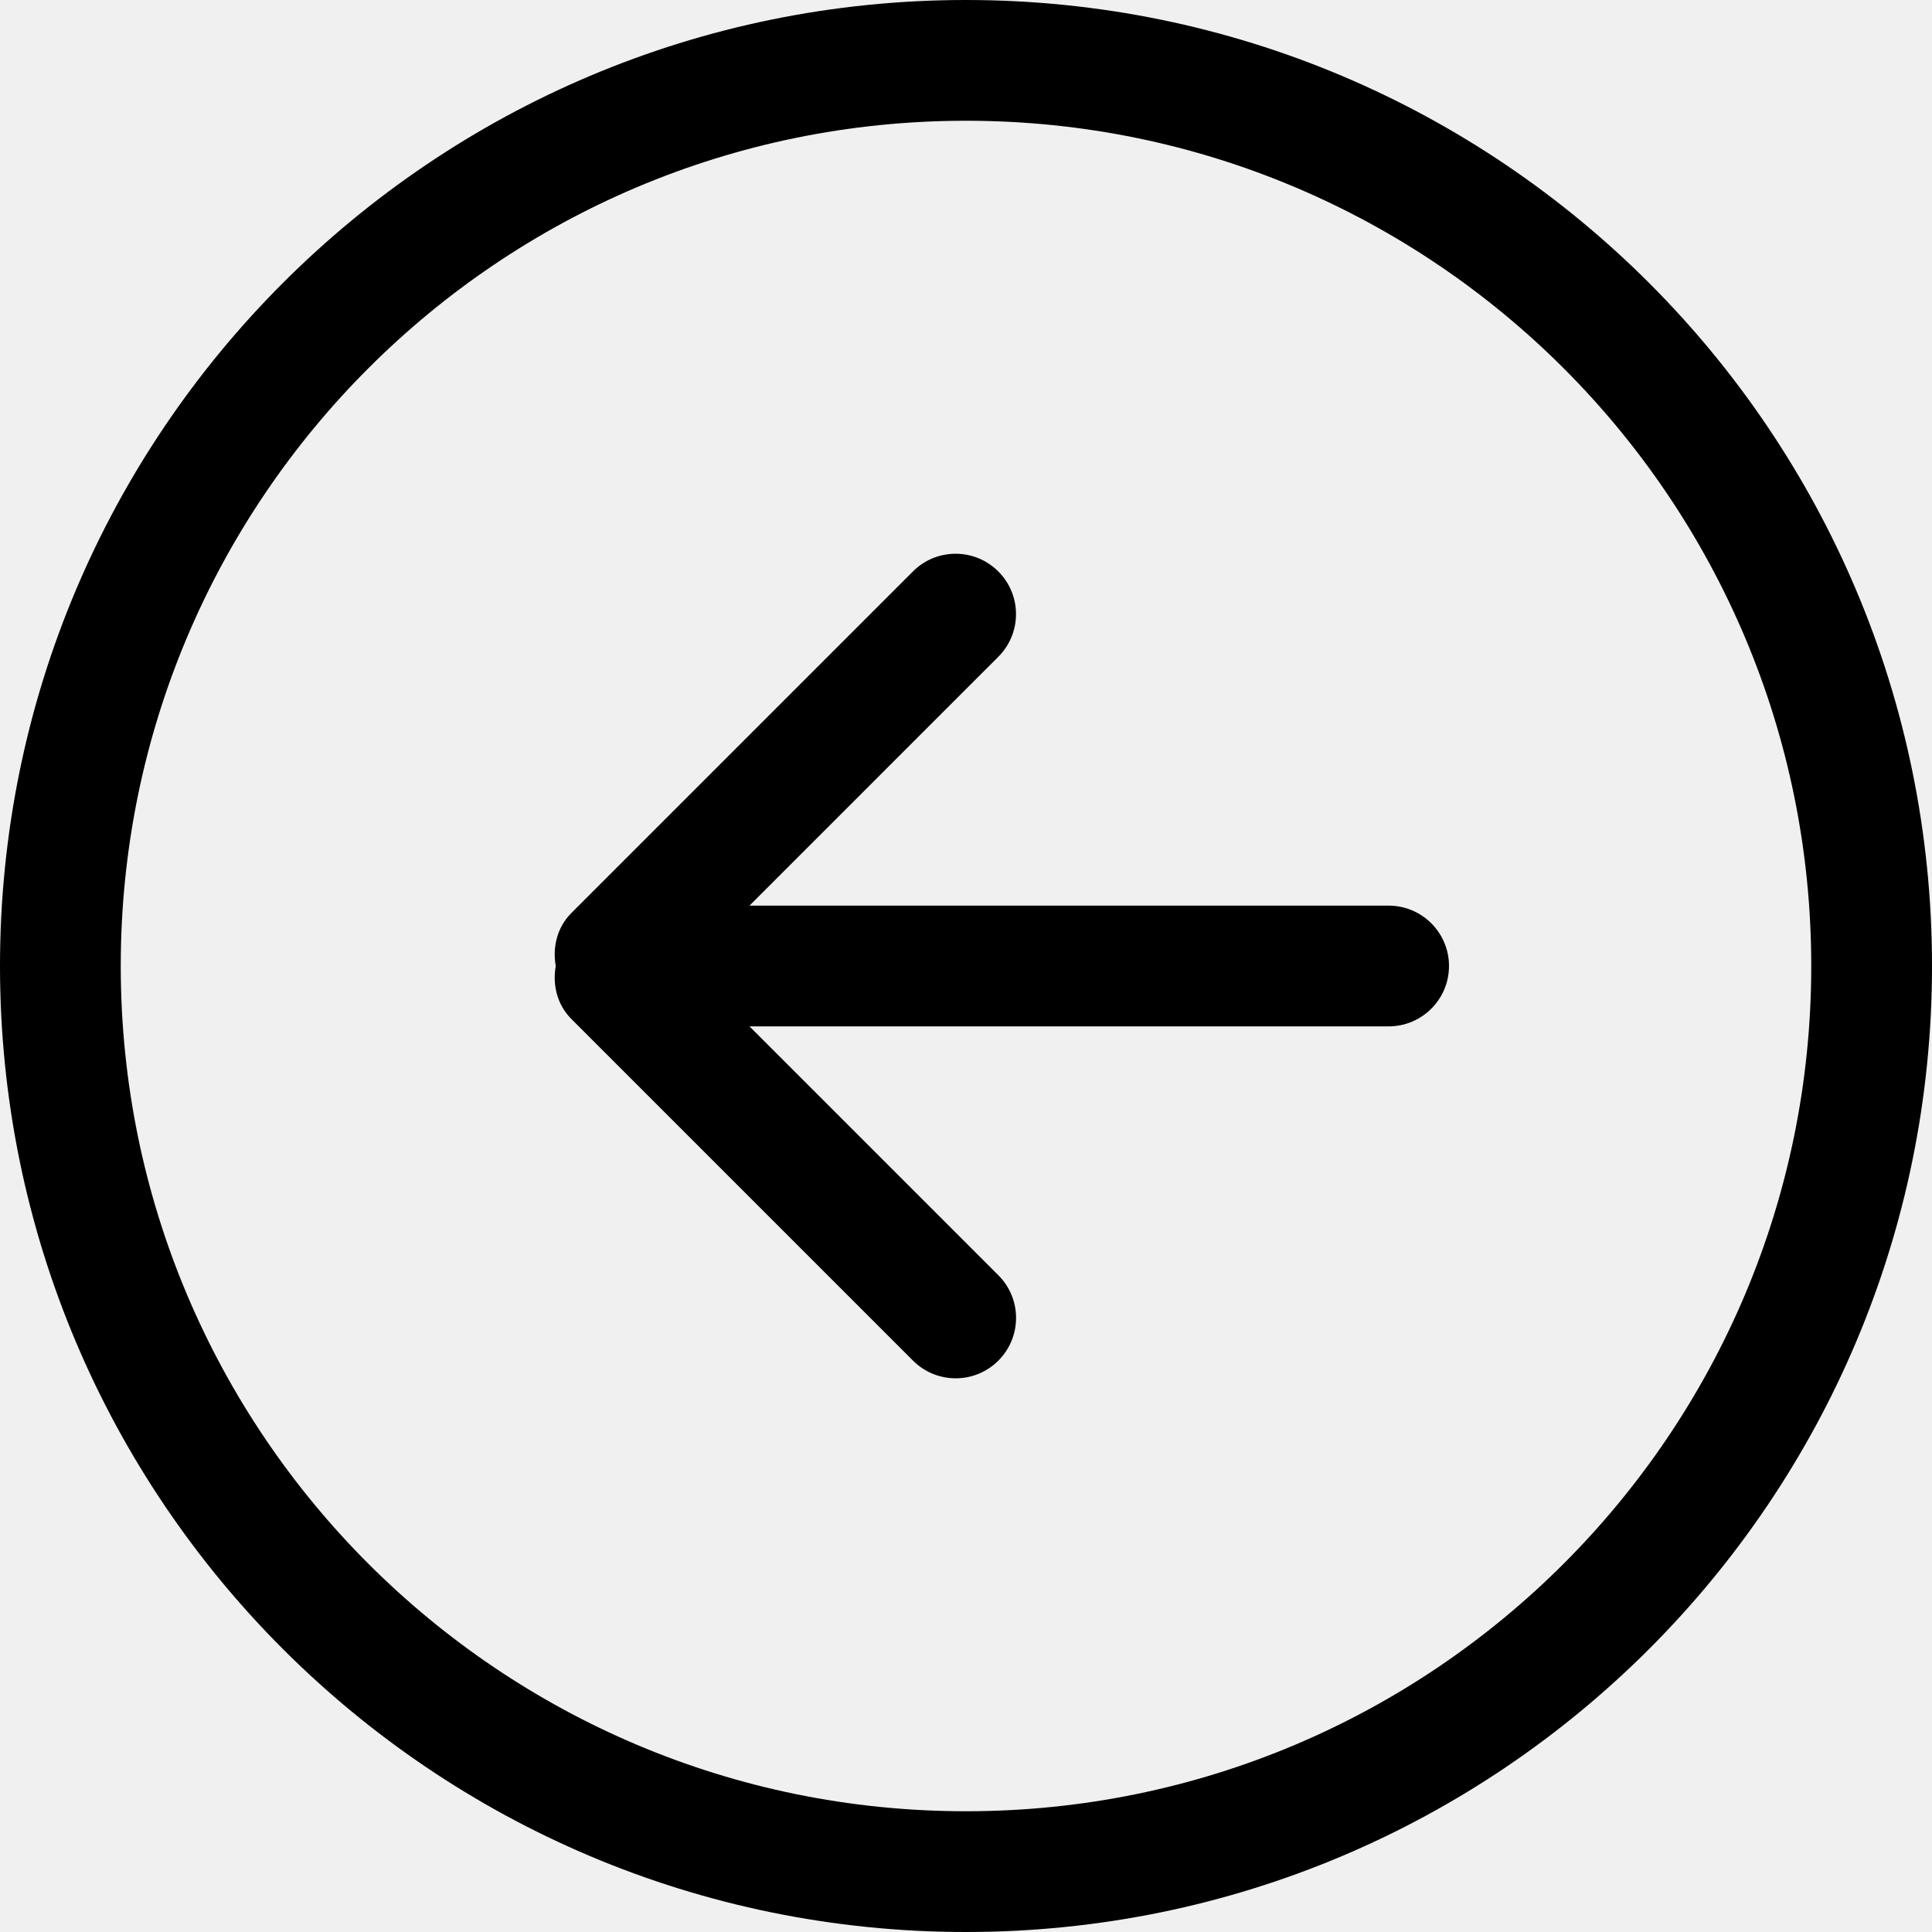
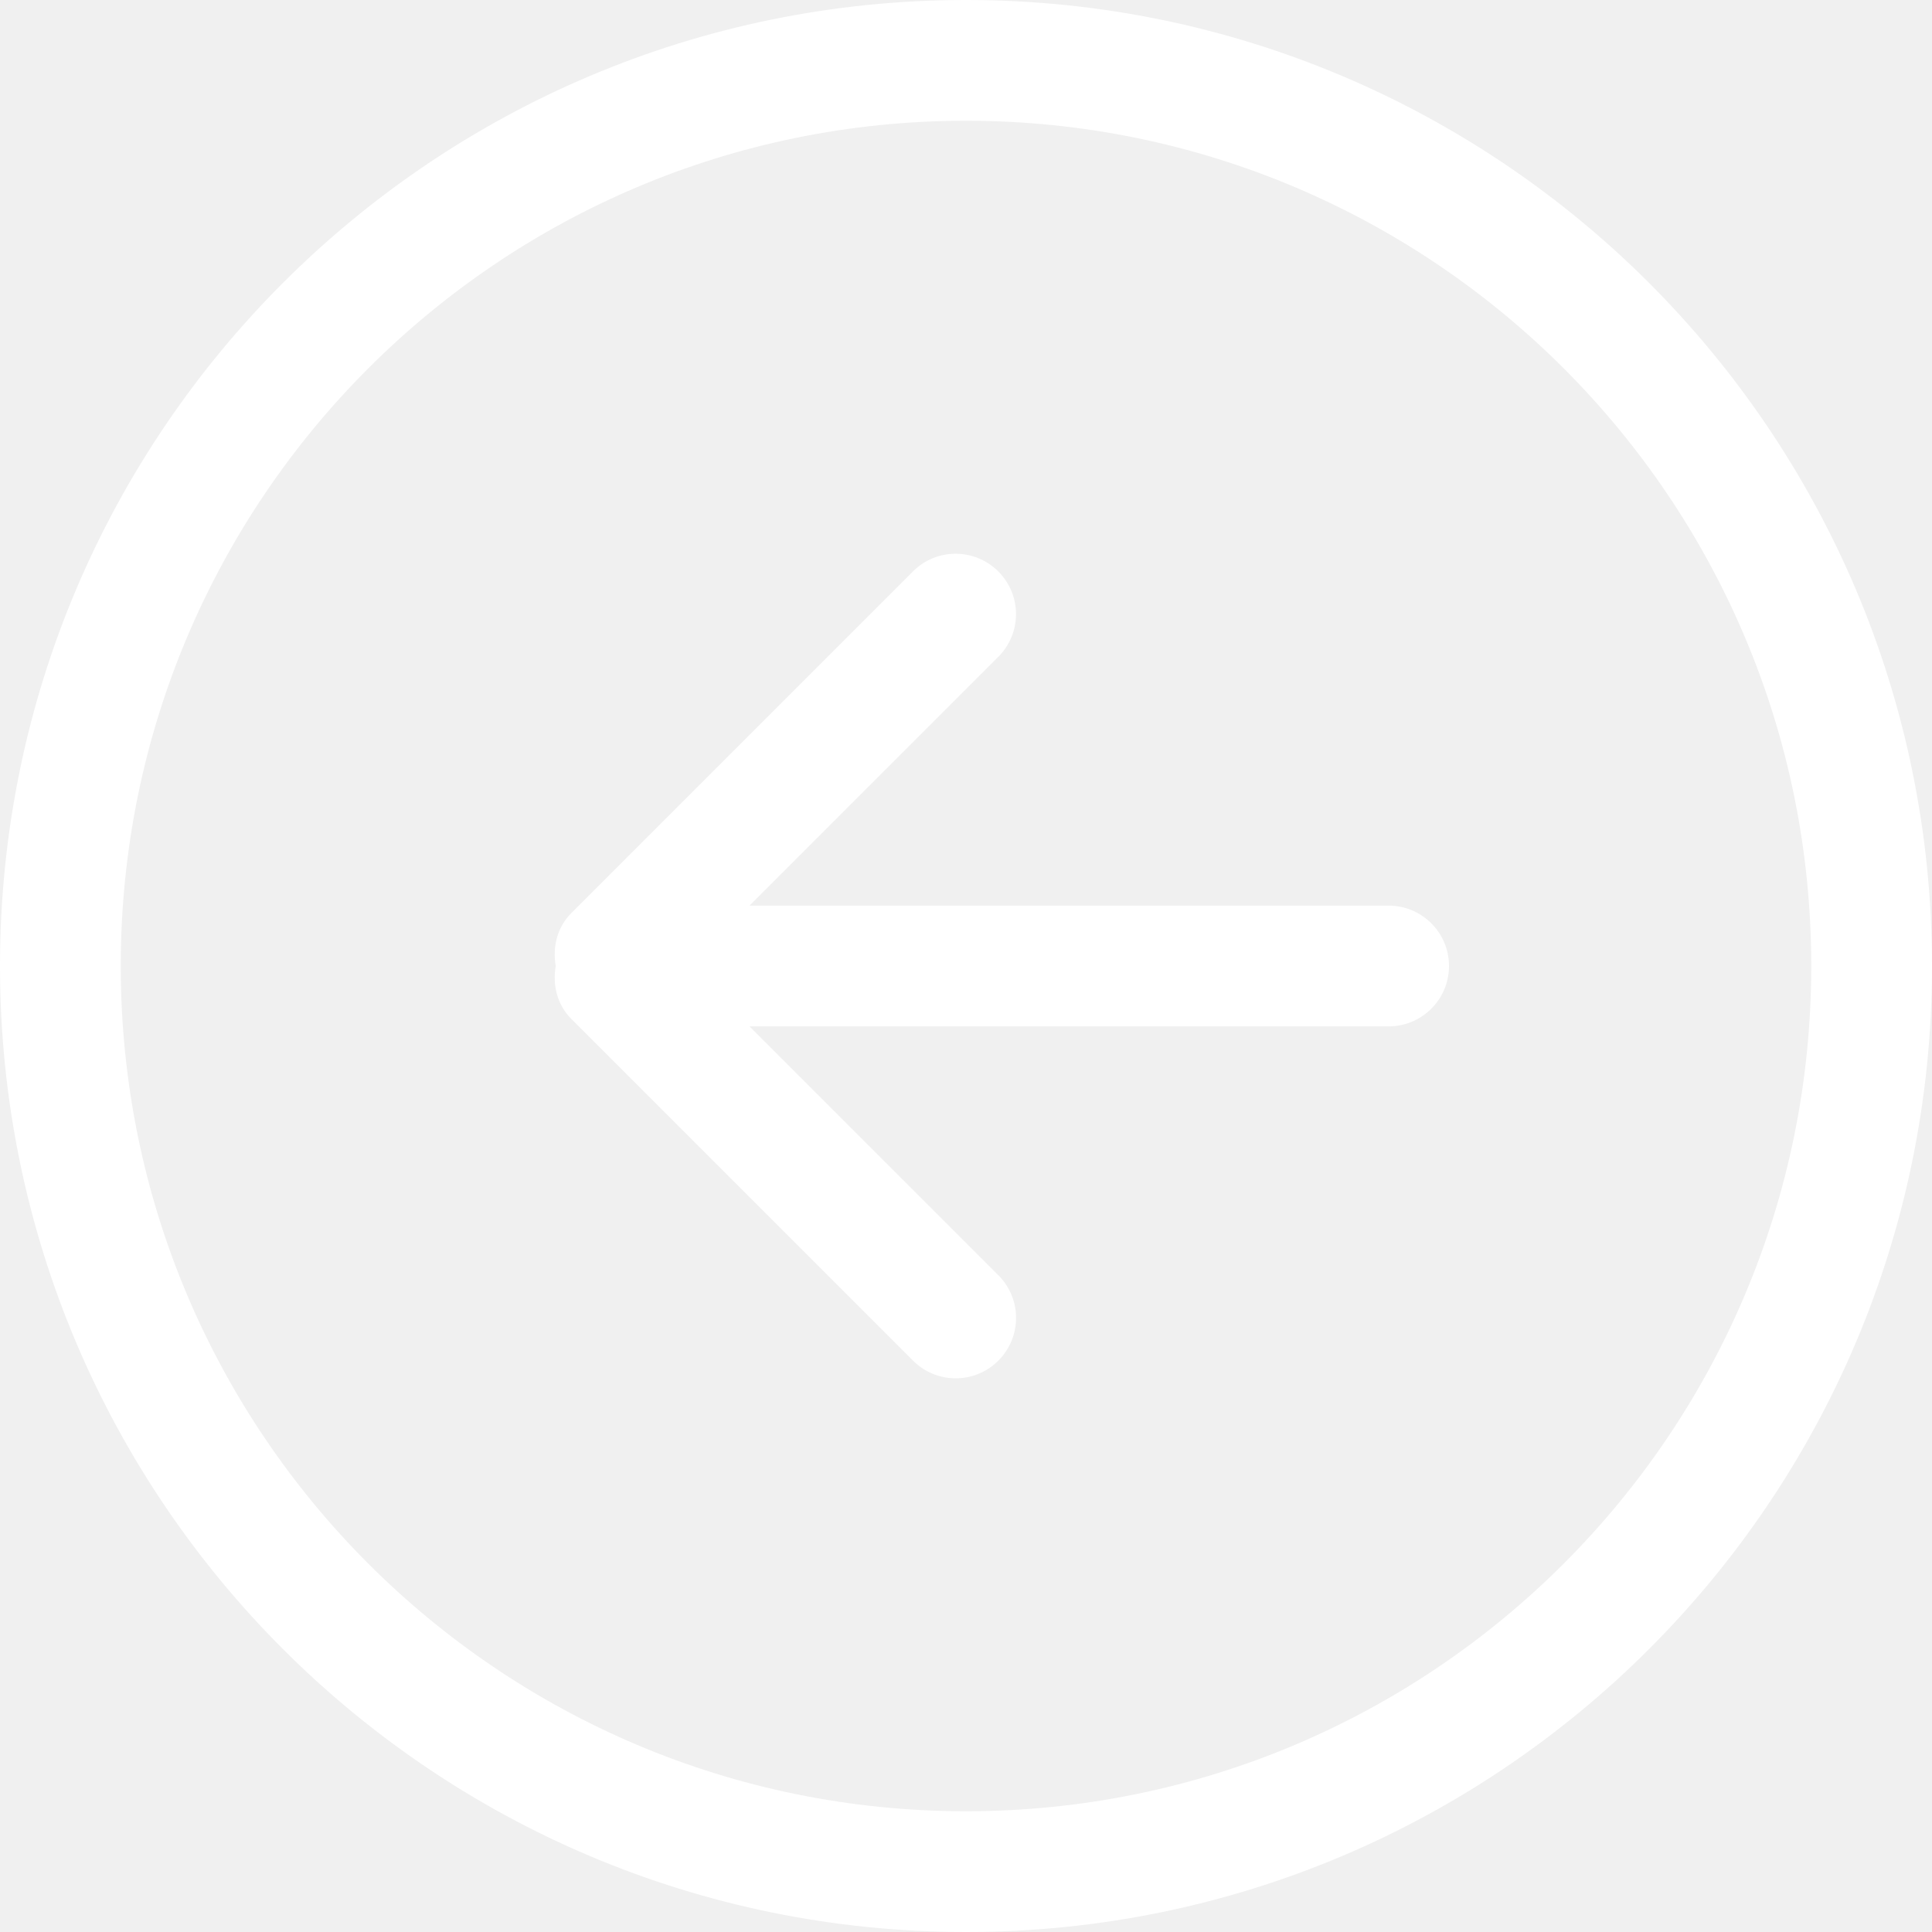
- <svg xmlns="http://www.w3.org/2000/svg" version="1.1" id="Capa_1" x="0px" y="0px" width="612px" height="612px" viewBox="0 0 612 612" style="enable-background:new 0 0 612 612;" xml:space="preserve">
+ <svg xmlns="http://www.w3.org/2000/svg" version="1.1" id="Capa_1" x="0px" y="0px" width="612px" fill="white" height="612px" viewBox="0 0 612 612" style="enable-background:new 0 0 612 612;" xml:space="preserve">
  <g>
    <g id="_x34__7_">
      <g>
        <path d="M439.875,286.875H237.418l78.813-78.814c7.479-7.478,7.479-19.584,0-27.043c-7.478-7.478-19.583-7.478-27.042,0     l-108.19,108.19c-4.571,4.571-6.005,10.863-4.954,16.792c-1.052,5.929,0.383,12.221,4.973,16.811l108.19,108.19     c7.478,7.478,19.584,7.478,27.043,0c7.478-7.478,7.478-19.584,0-27.043l-78.833-78.833h202.457     c10.557,0,19.125-8.568,19.125-19.125C459,295.443,450.432,286.875,439.875,286.875z M306,0C136.992,0,0,136.992,0,306     c0,168.988,136.992,306,306,306s306-137.012,306-306C612,136.992,475.008,0,306,0z M306,573.75     C158.125,573.75,38.25,453.875,38.25,306C38.25,158.125,158.125,38.25,306,38.25c147.875,0,267.75,119.875,267.75,267.75     C573.75,453.875,453.875,573.75,306,573.75z" />
      </g>
    </g>
  </g>
  <g>
</g>
  <g>
</g>
  <g>
</g>
  <g>
</g>
  <g>
</g>
  <g>
</g>
  <g>
</g>
  <g>
</g>
  <g>
</g>
  <g>
</g>
  <g>
</g>
  <g>
</g>
  <g>
</g>
  <g>
</g>
  <g>
</g>
</svg>
